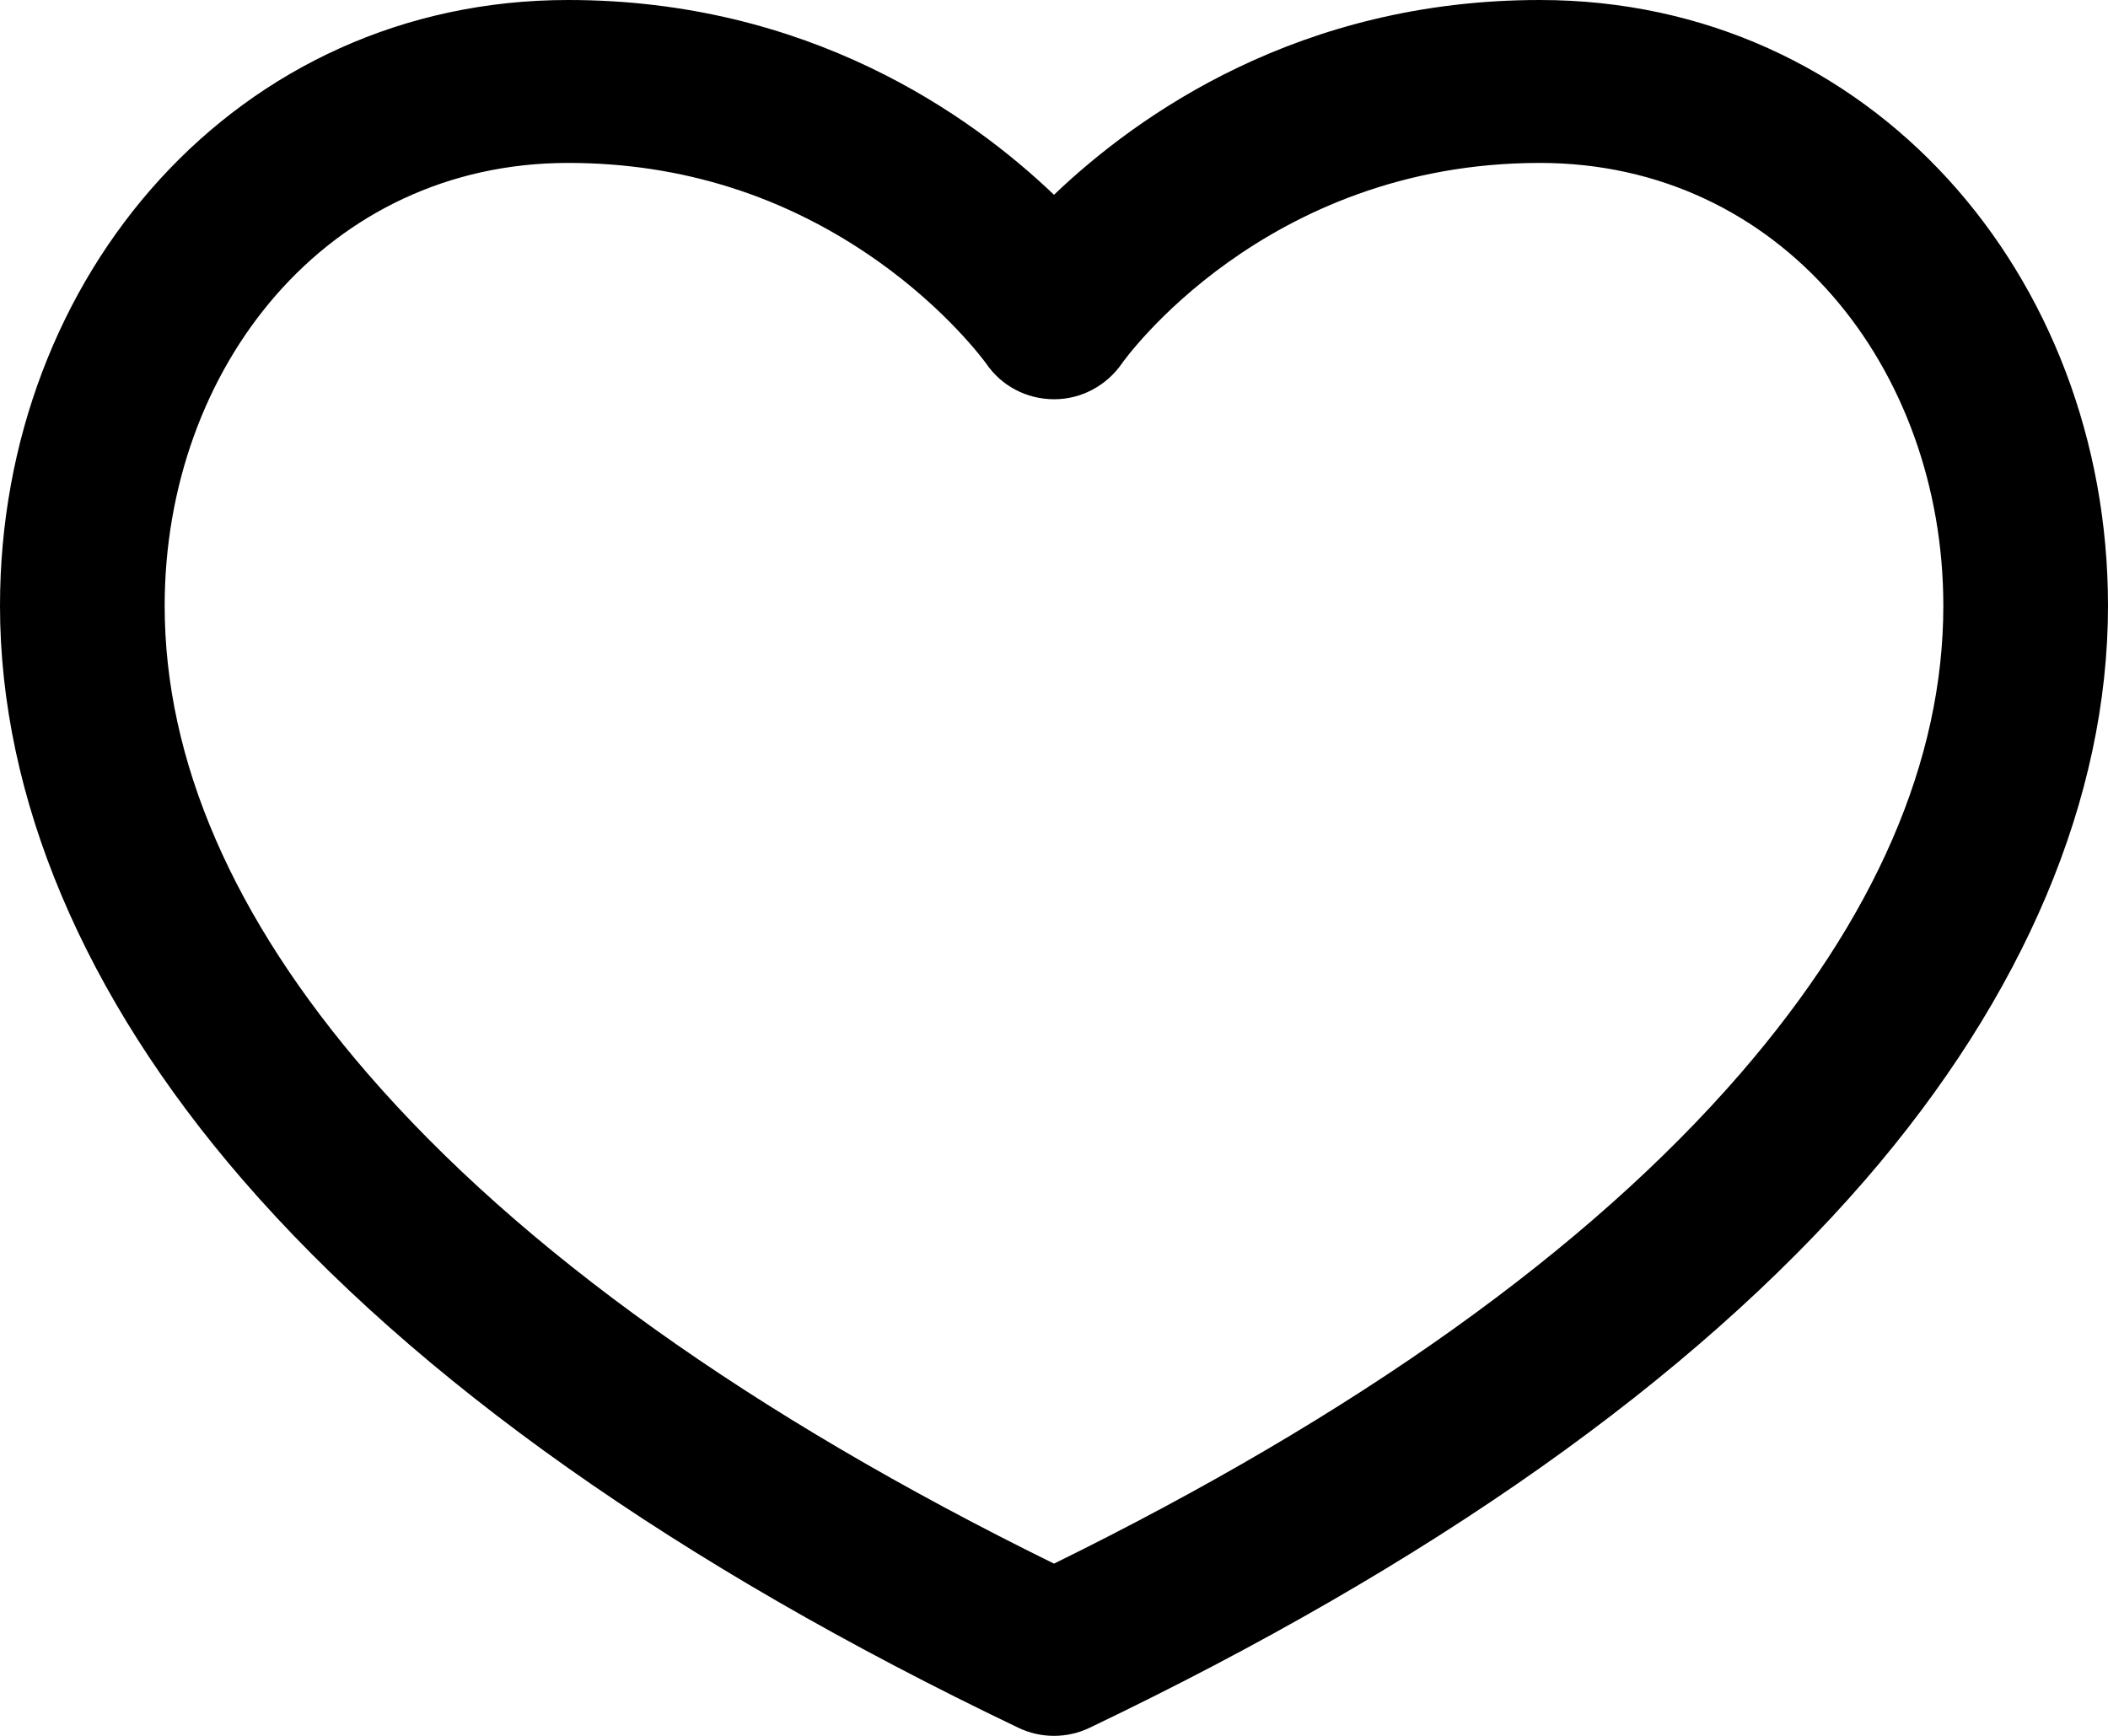
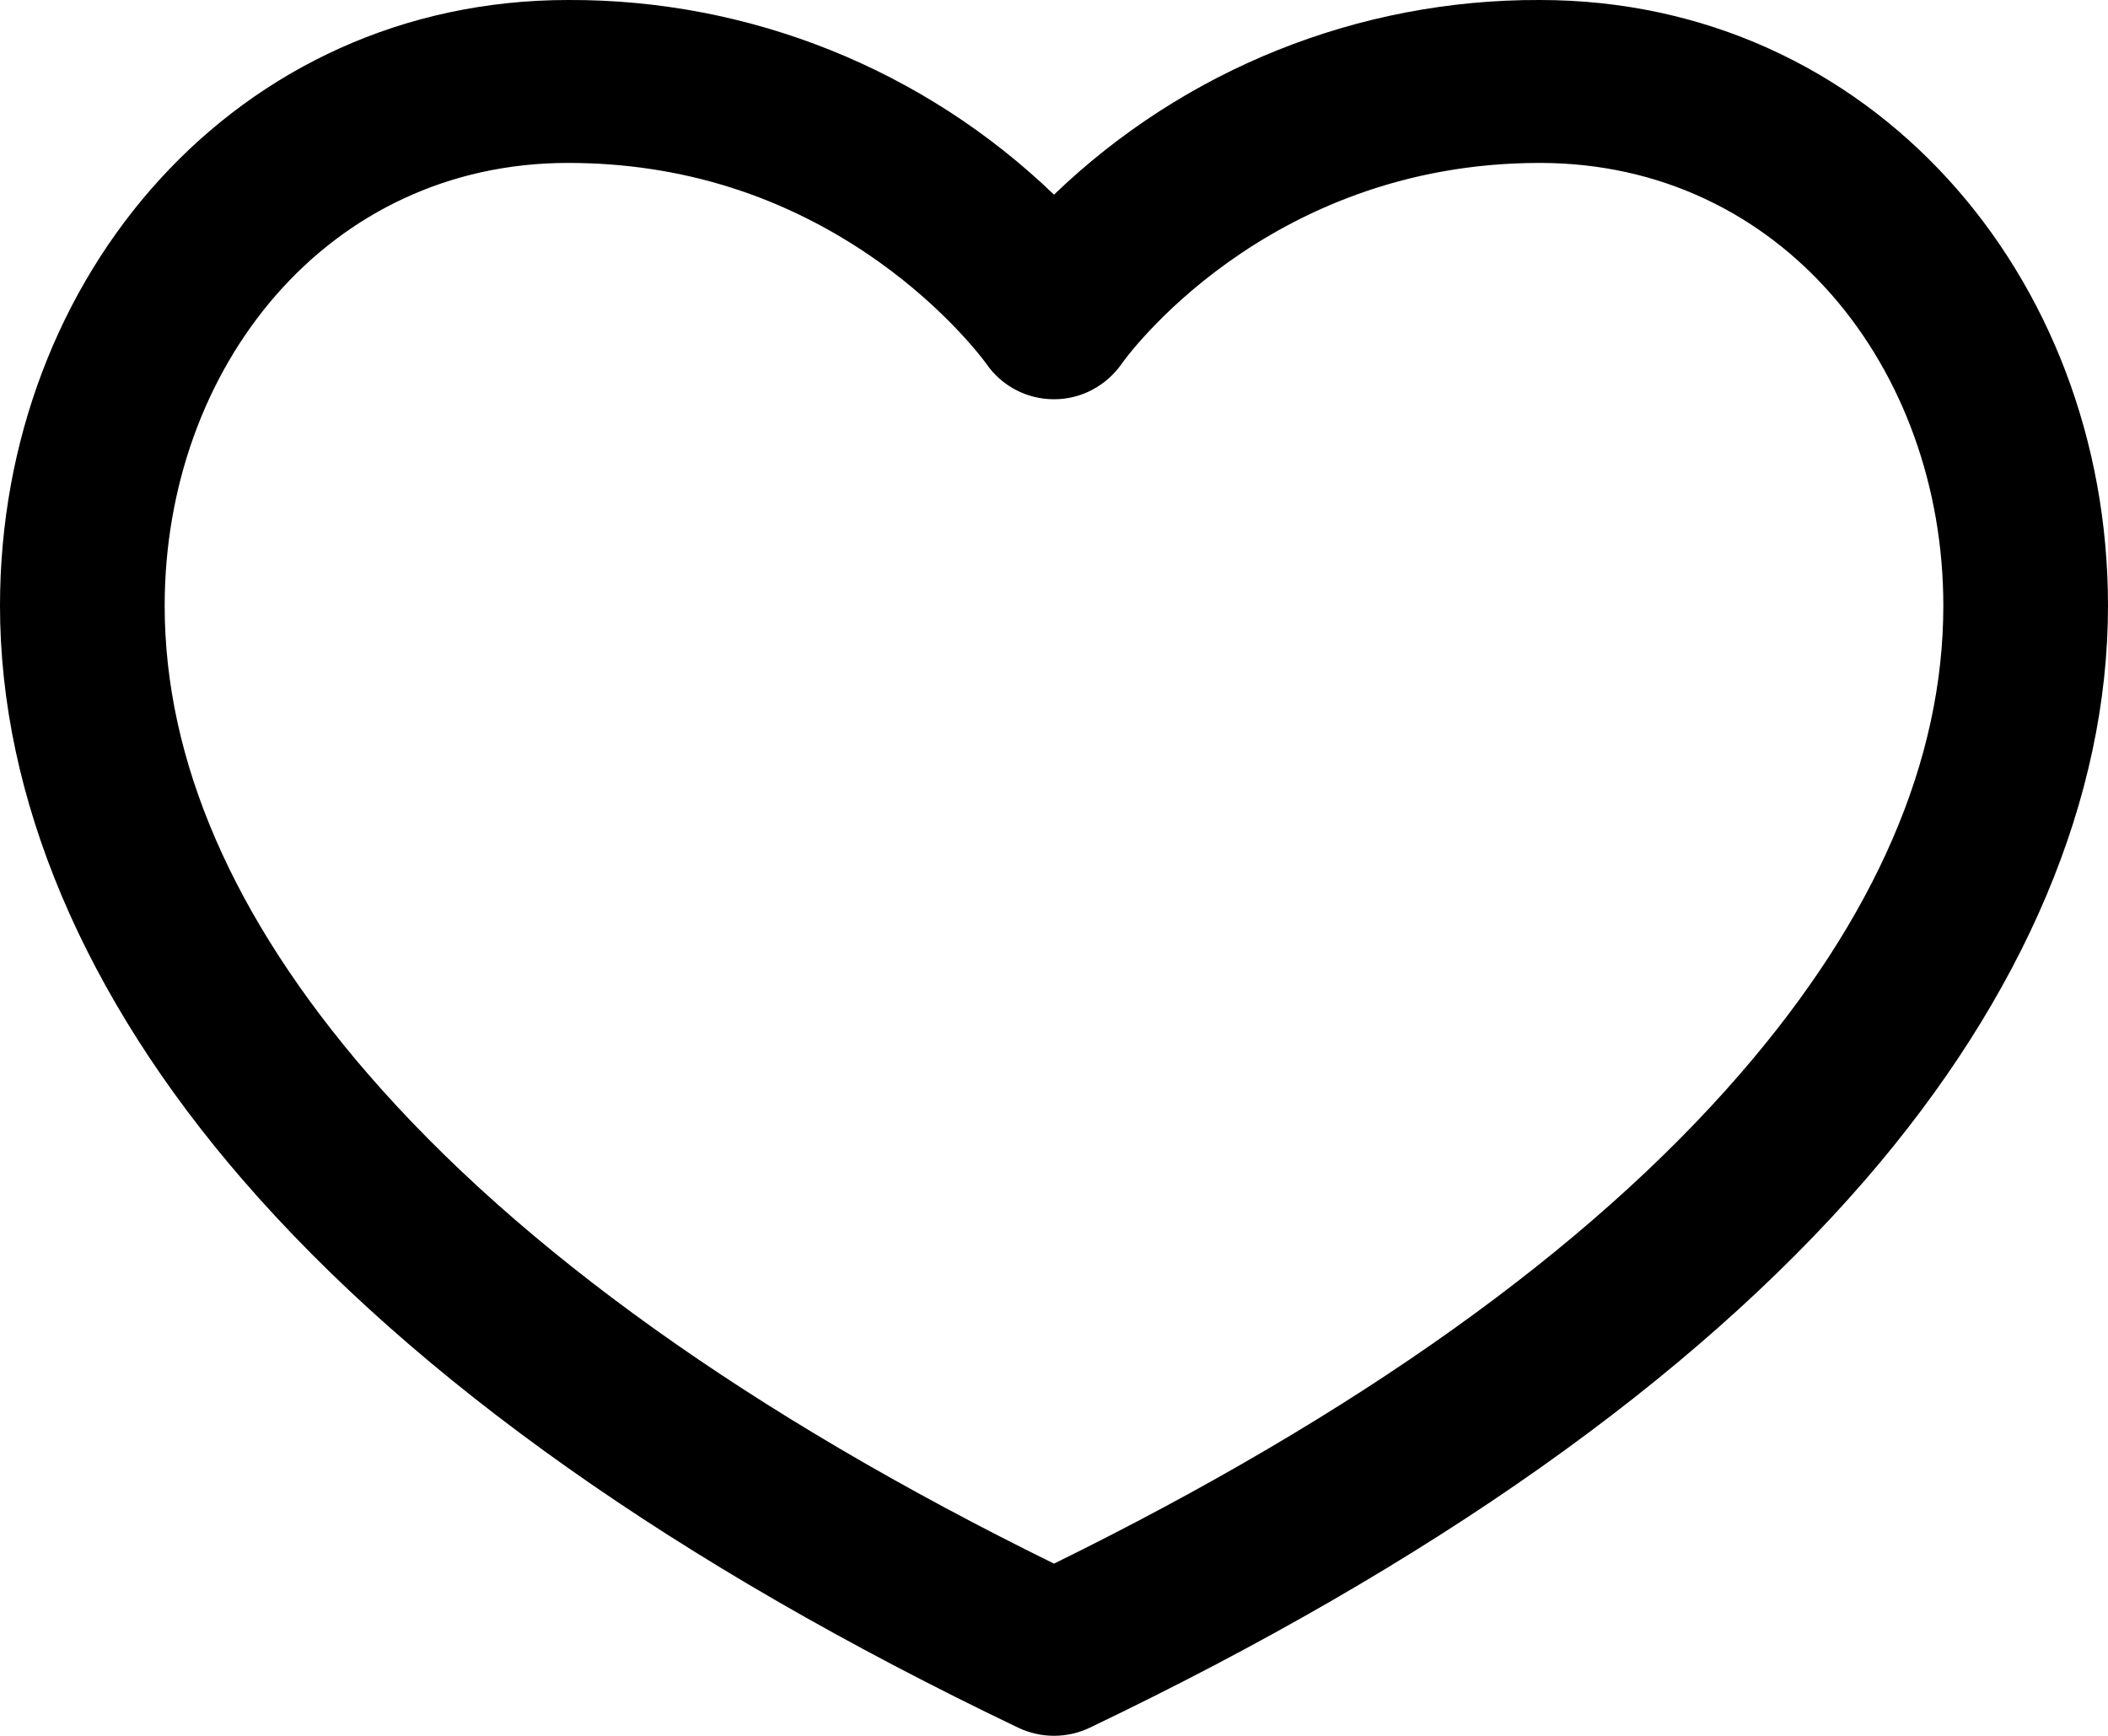
<svg xmlns="http://www.w3.org/2000/svg" width="17" height="14" viewBox="0 0 17 14">
-   <path d="M12.418 0C10.483 0 9.178 0.923 8.5 1.571C7.822 0.923 6.517 0 4.582 0C1.915 0 0 2.222 0 4.886C0 6.434 0.676 8.035 1.956 9.514C3.355 11.13 5.459 12.617 8.211 13.934C8.302 13.978 8.401 14 8.5 14C8.599 14 8.698 13.978 8.789 13.934C11.541 12.617 13.645 11.13 15.044 9.514C16.323 8.035 17 6.434 17 4.886C17 2.223 15.086 0 12.418 0ZM14.035 8.659C12.804 10.081 10.943 11.41 8.5 12.611C6.057 11.41 4.196 10.081 2.965 8.659C1.879 7.404 1.328 6.134 1.328 4.886C1.328 2.969 2.635 1.314 4.582 1.314C5.499 1.314 6.341 1.582 7.084 2.109C7.638 2.503 7.934 2.906 7.953 2.932C8.076 3.113 8.279 3.219 8.498 3.22H8.502C8.721 3.22 8.924 3.11 9.048 2.931C9.059 2.915 10.192 1.314 12.418 1.314C14.365 1.314 15.672 2.97 15.672 4.886C15.672 6.134 15.121 7.404 14.035 8.659Z" />
+   <path d="M12.418 0A5.62 5.62 0 008.5 1.57 5.616 5.616 0 004.582 0C1.915 0 0 2.222 0 4.886c0 1.548.676 3.149 1.956 4.628 1.399 1.616 3.503 3.103 6.255 4.42a.67.67 0 00.578 0c2.752-1.317 4.856-2.804 6.255-4.42C16.324 8.034 17 6.434 17 4.886 17 2.223 15.086 0 12.418 0zm1.617 8.659c-1.23 1.422-3.092 2.751-5.535 3.952-2.443-1.201-4.304-2.53-5.535-3.952C1.88 7.404 1.328 6.134 1.328 4.886c0-1.917 1.307-3.572 3.254-3.572.917 0 1.759.268 2.502.795.554.394.85.797.869.823a.66.66 0 00.545.288h.004c.219 0 .422-.11.546-.289.011-.016 1.144-1.617 3.37-1.617 1.947 0 3.254 1.656 3.254 3.572 0 1.248-.55 2.518-1.637 3.773z" />
</svg>
